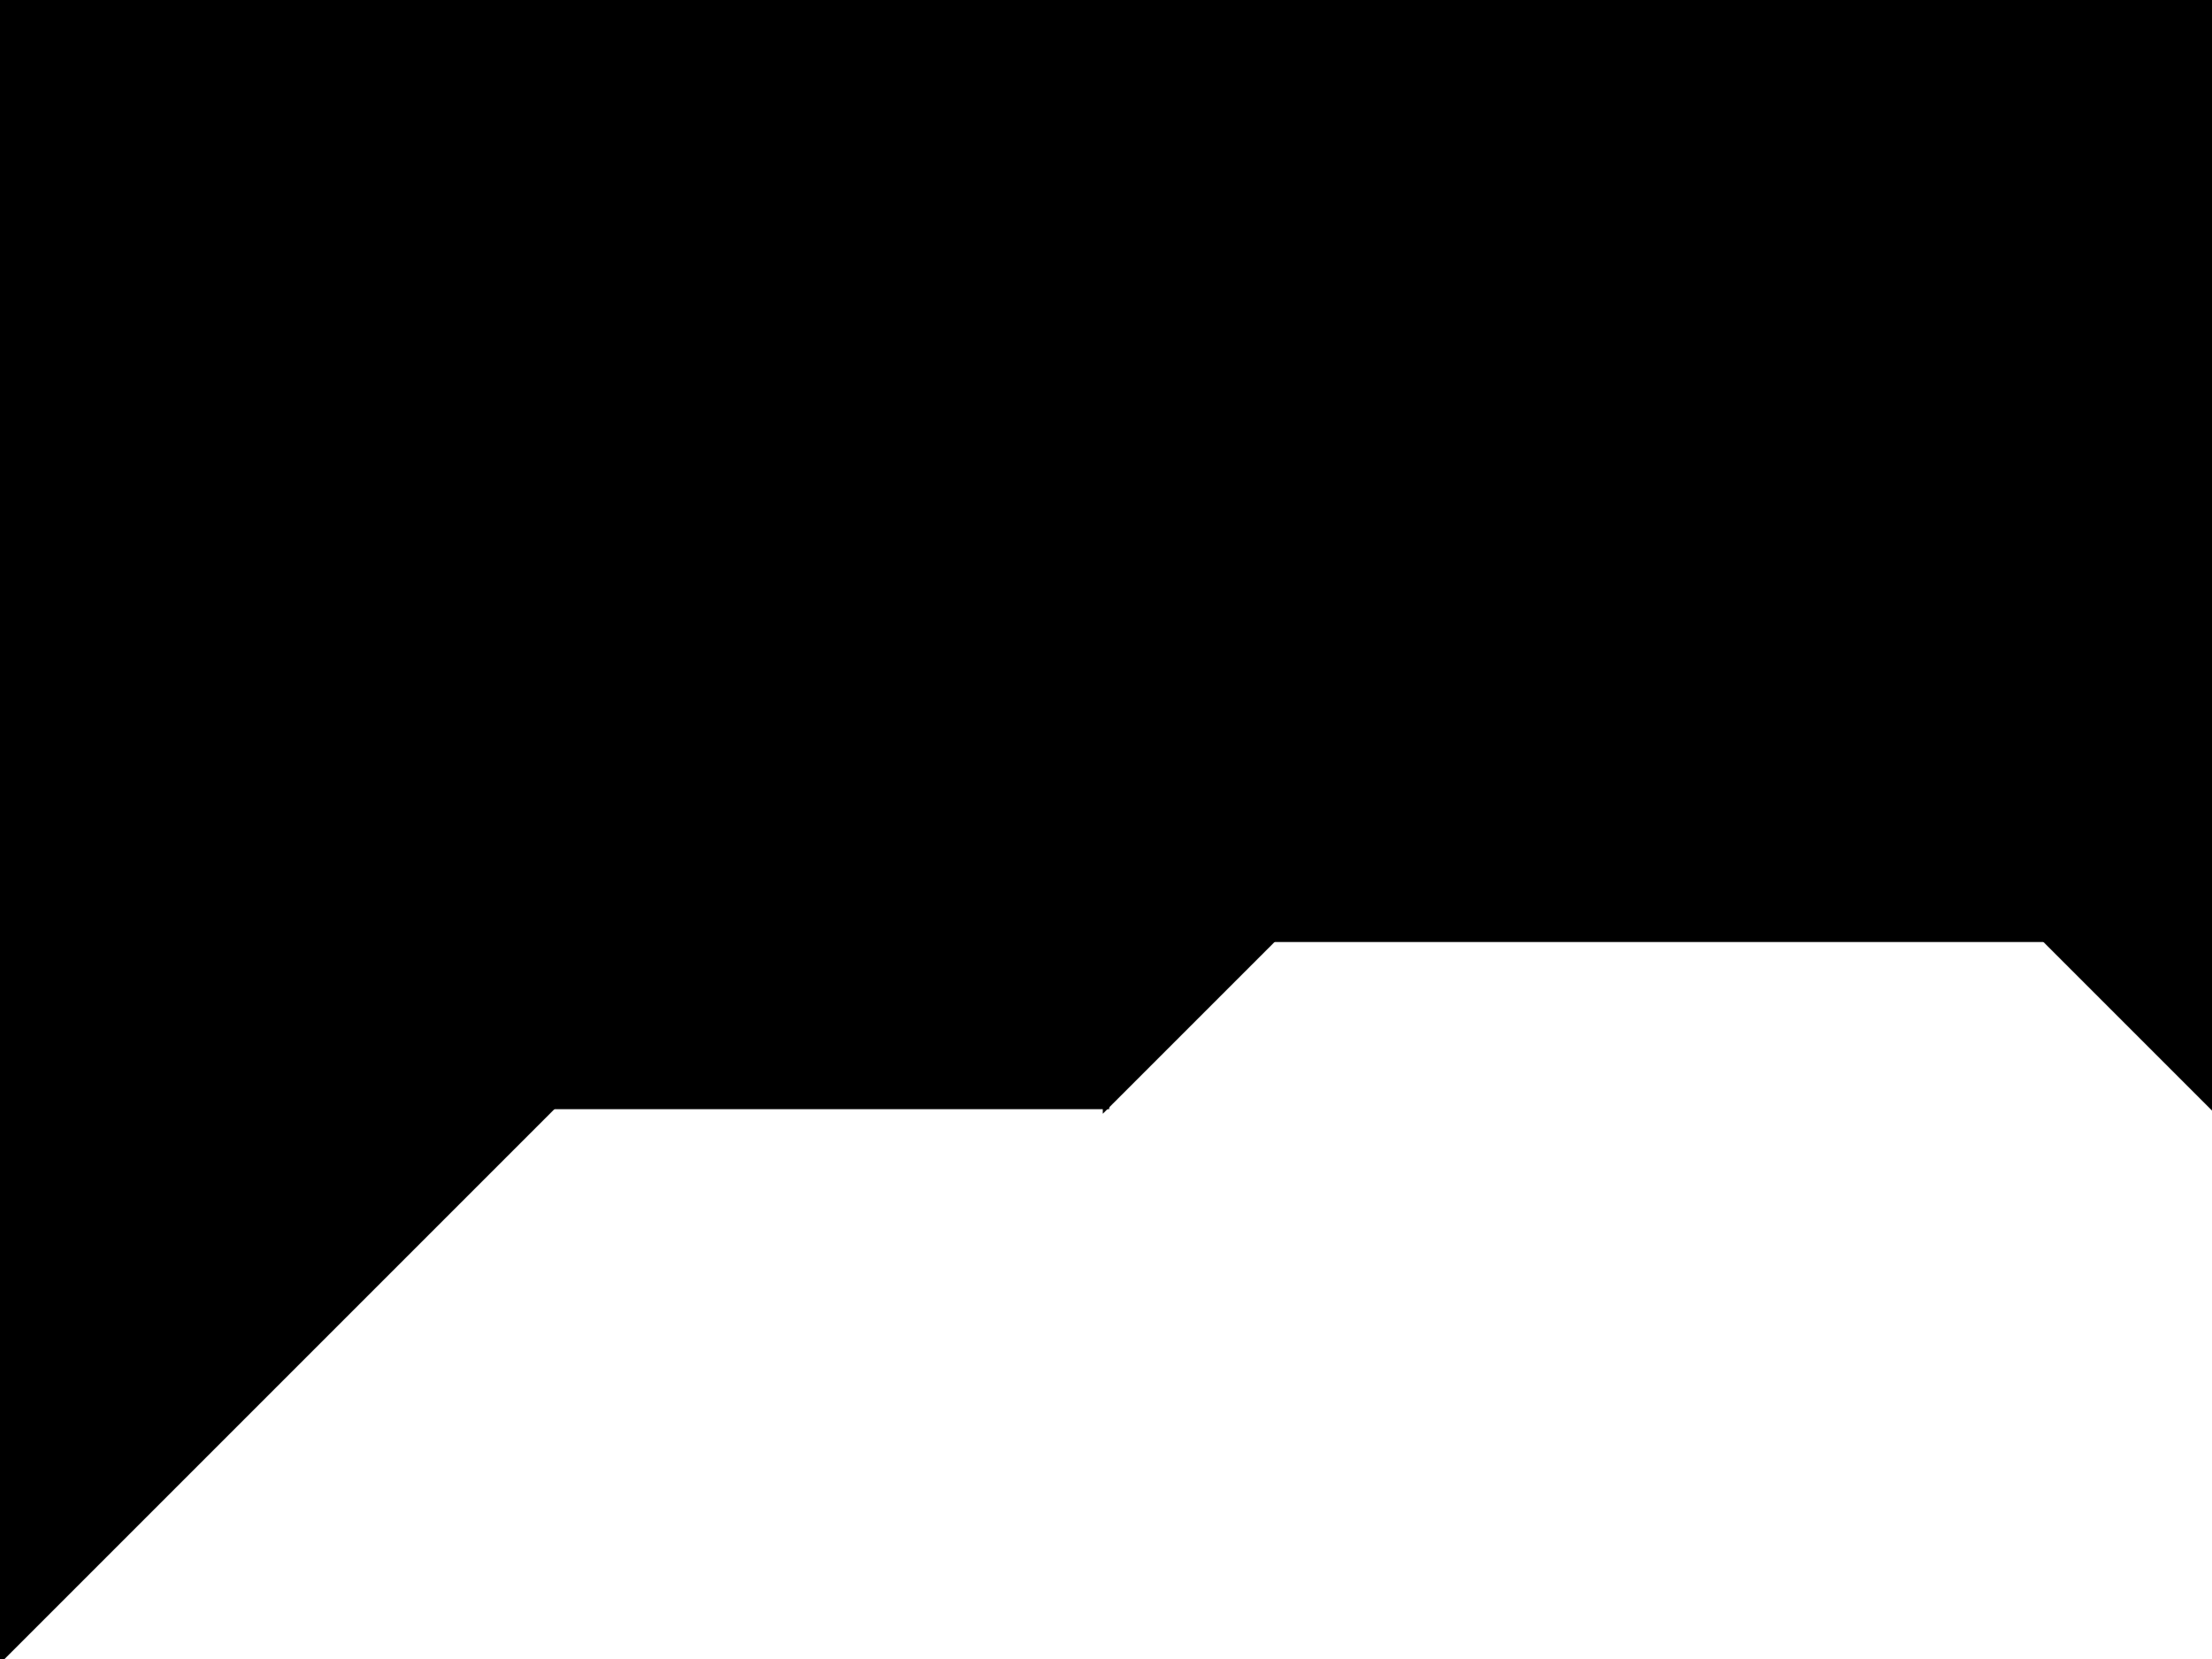
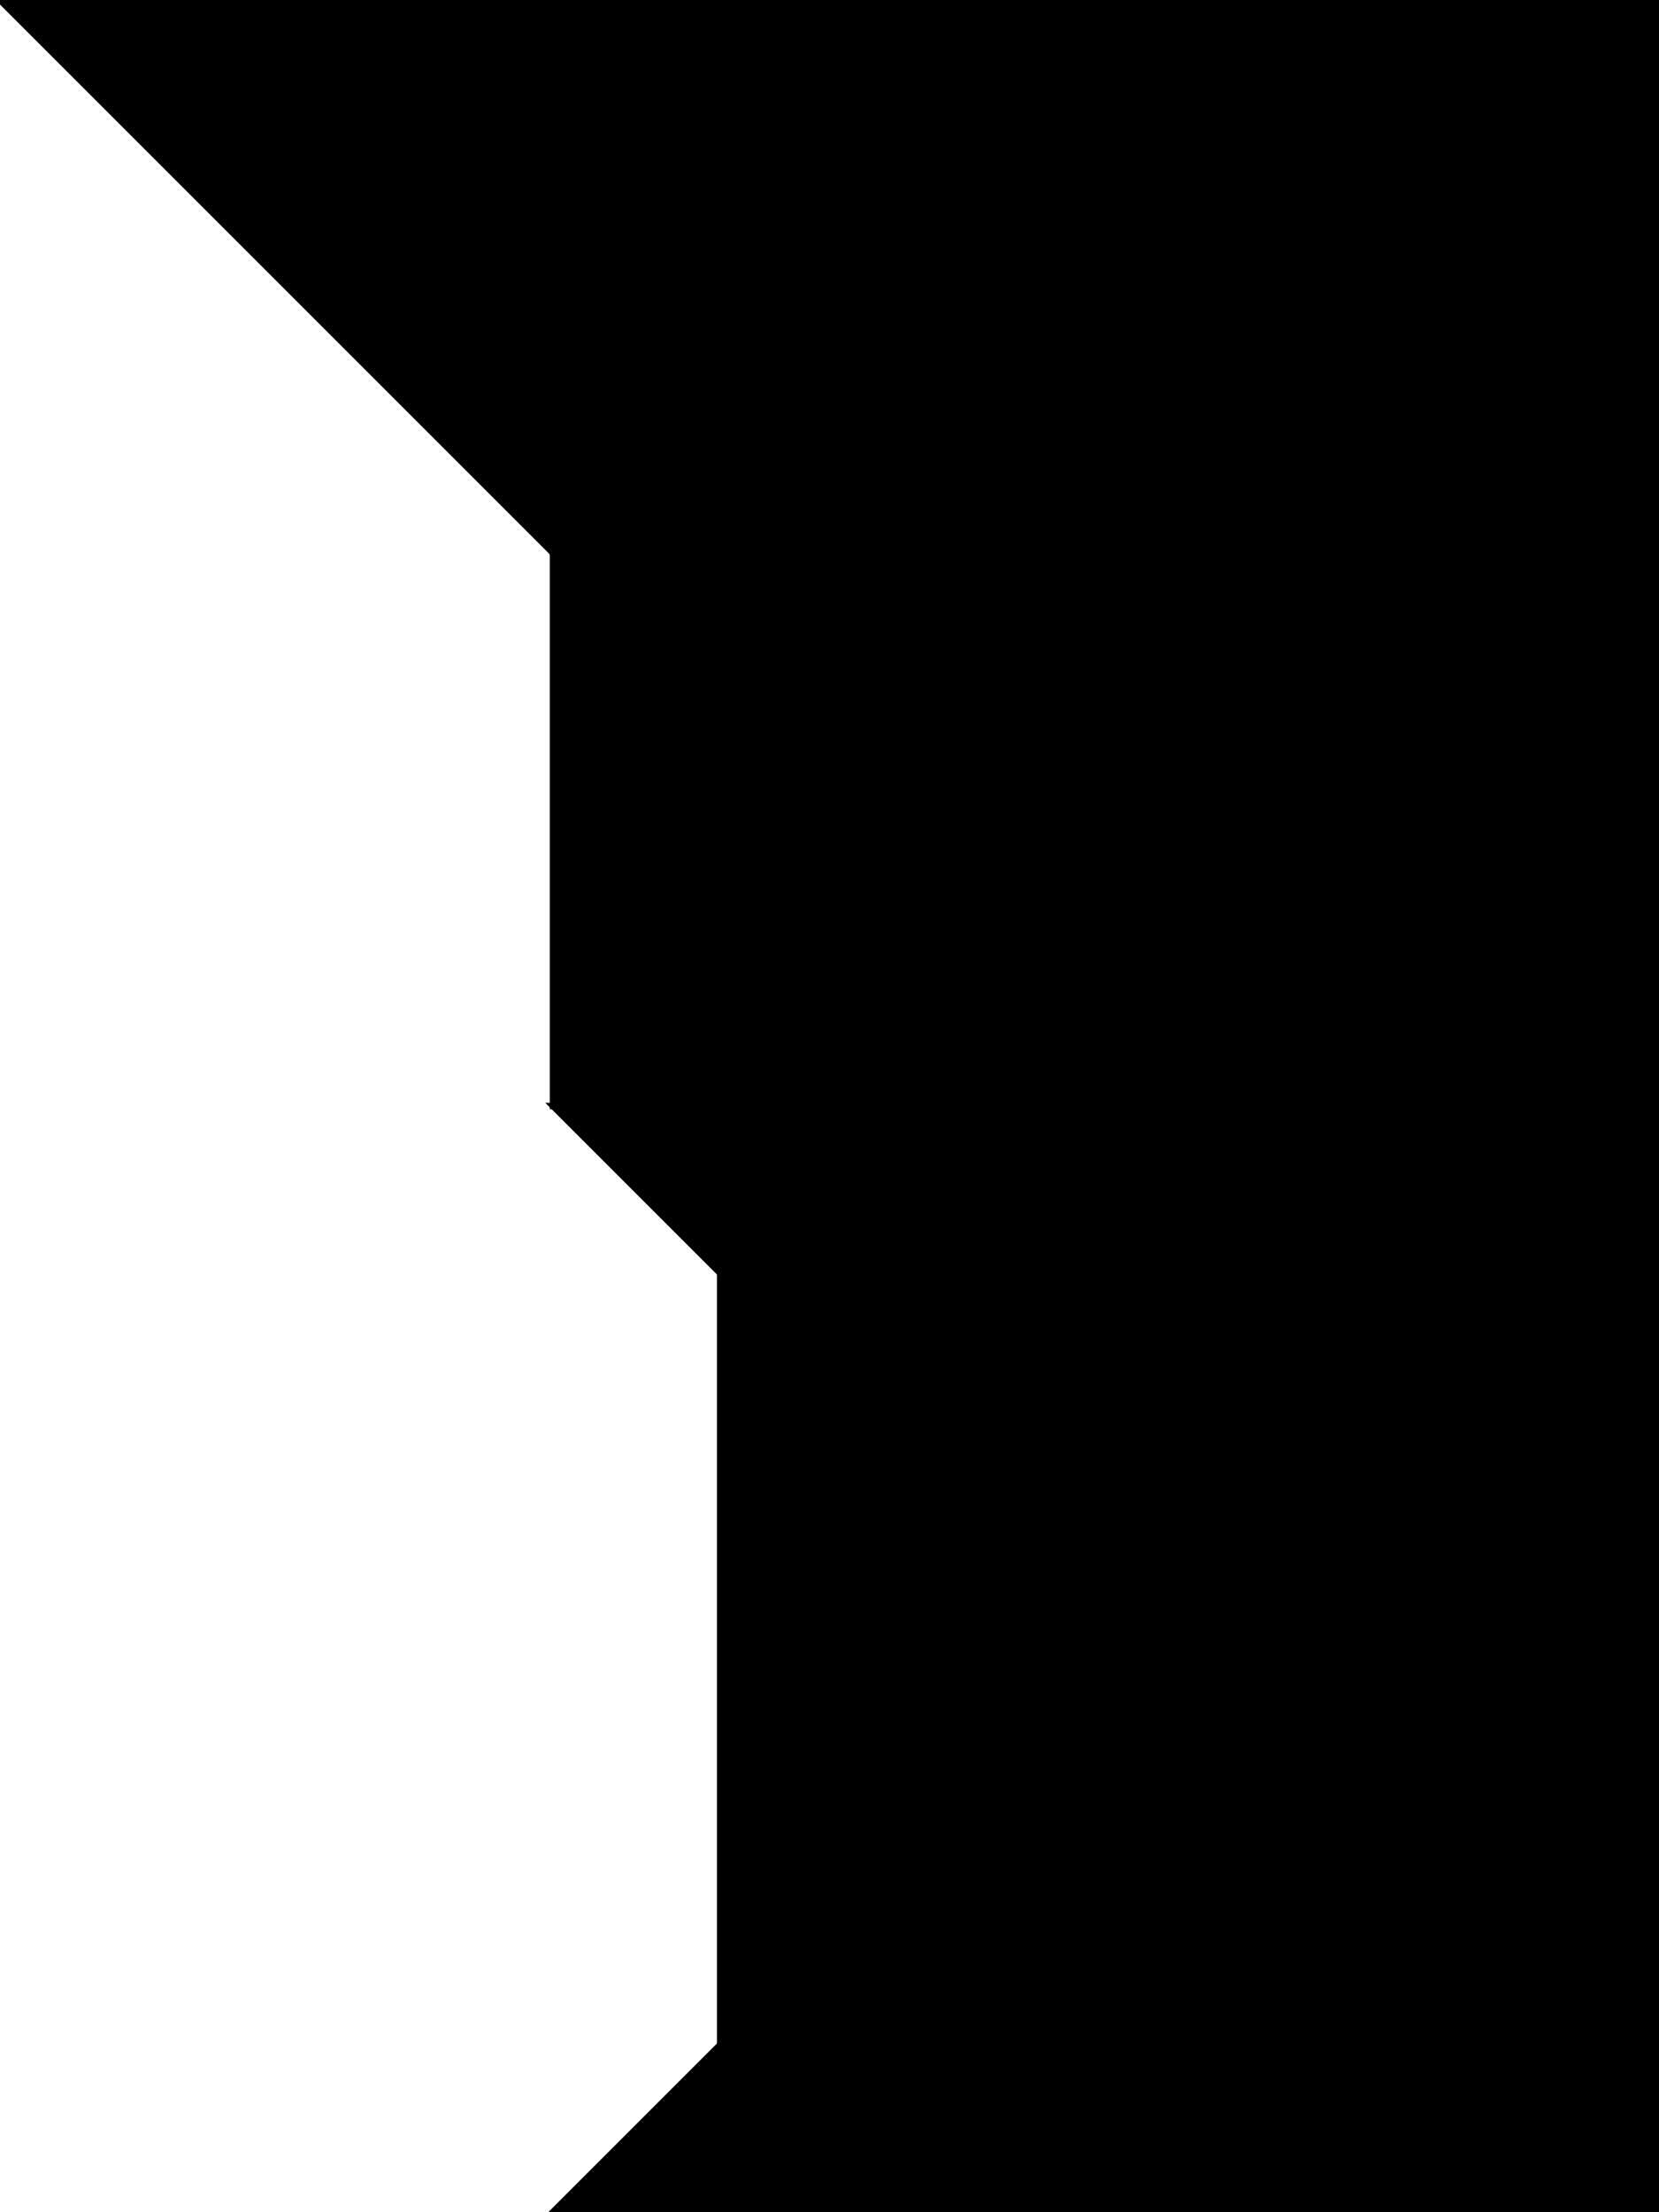
- <svg xmlns="http://www.w3.org/2000/svg" viewBox="0 0 344 258" height="100%" width="100%">
-   <g transform="matrix(-1 0 0 -1 344 258)">
-     <g transform="matrix(0 1 -1 0 344 -0)">
-       <defs />
-       <polygon fill="black" id="1" points="86.0,172.0 172.0,172.0 172.0,86.0 86.0,86.0" stroke="black" strokewidth="1" />
-       <polygon fill="black" id="2" points="0.0,0.0 86.0,86.0 172.0,86.0 86.0,0.0" stroke="black" strokewidth="1" />
-       <polygon fill="black" id="3" points="112.0,319.0 172.0,258.0 112.0,198.0" stroke="black" strokewidth="1" />
-       <polygon fill="black" id="4" points="172.0,172.0 258.0,172.0 172.0,86.0" stroke="black" strokewidth="1" />
-       <polygon fill="black" id="5" points="86.0,344.0 258.0,344.0 172.0,258.0" stroke="black" strokewidth="1" />
-       <polygon fill="black" id="6" points="258.0,172.0 86.0,0.0 258.0,0.0" stroke="black" strokewidth="1" />
-       <polygon fill="black" id="7" points="258.0,344.0 86.0,172.0 258.0,172.0" stroke="black" strokewidth="1" />
-     </g>
-   </g>
+ <svg xmlns="http://www.w3.org/2000/svg" baseProfile="full" height="100%" version="1.1" viewBox="0 0 258.0 344.0" width="100%">
+   <defs />
+   <polygon fill="black" id="1" points="86.0,172.0 172.0,172.0 172.0,86.0 86.0,86.0" stroke="black" strokewidth="1" />
+   <polygon fill="black" id="2" points="0.0,0.0 86.0,86.0 172.0,86.0 86.0,0.0" stroke="black" strokewidth="1" />
+   <polygon fill="black" id="3" points="112.0,319.0 172.0,258.0 112.0,198.0" stroke="black" strokewidth="1" />
+   <polygon fill="black" id="4" points="172.0,172.0 258.0,172.0 172.0,86.0" stroke="black" strokewidth="1" />
+   <polygon fill="black" id="5" points="86.0,344.0 258.0,344.0 172.0,258.0" stroke="black" strokewidth="1" />
+   <polygon fill="black" id="6" points="258.0,172.0 86.0,0.0 258.0,0.0" stroke="black" strokewidth="1" />
+   <polygon fill="black" id="7" points="258.0,344.0 86.0,172.0 258.0,172.0" stroke="black" strokewidth="1" />
</svg>
